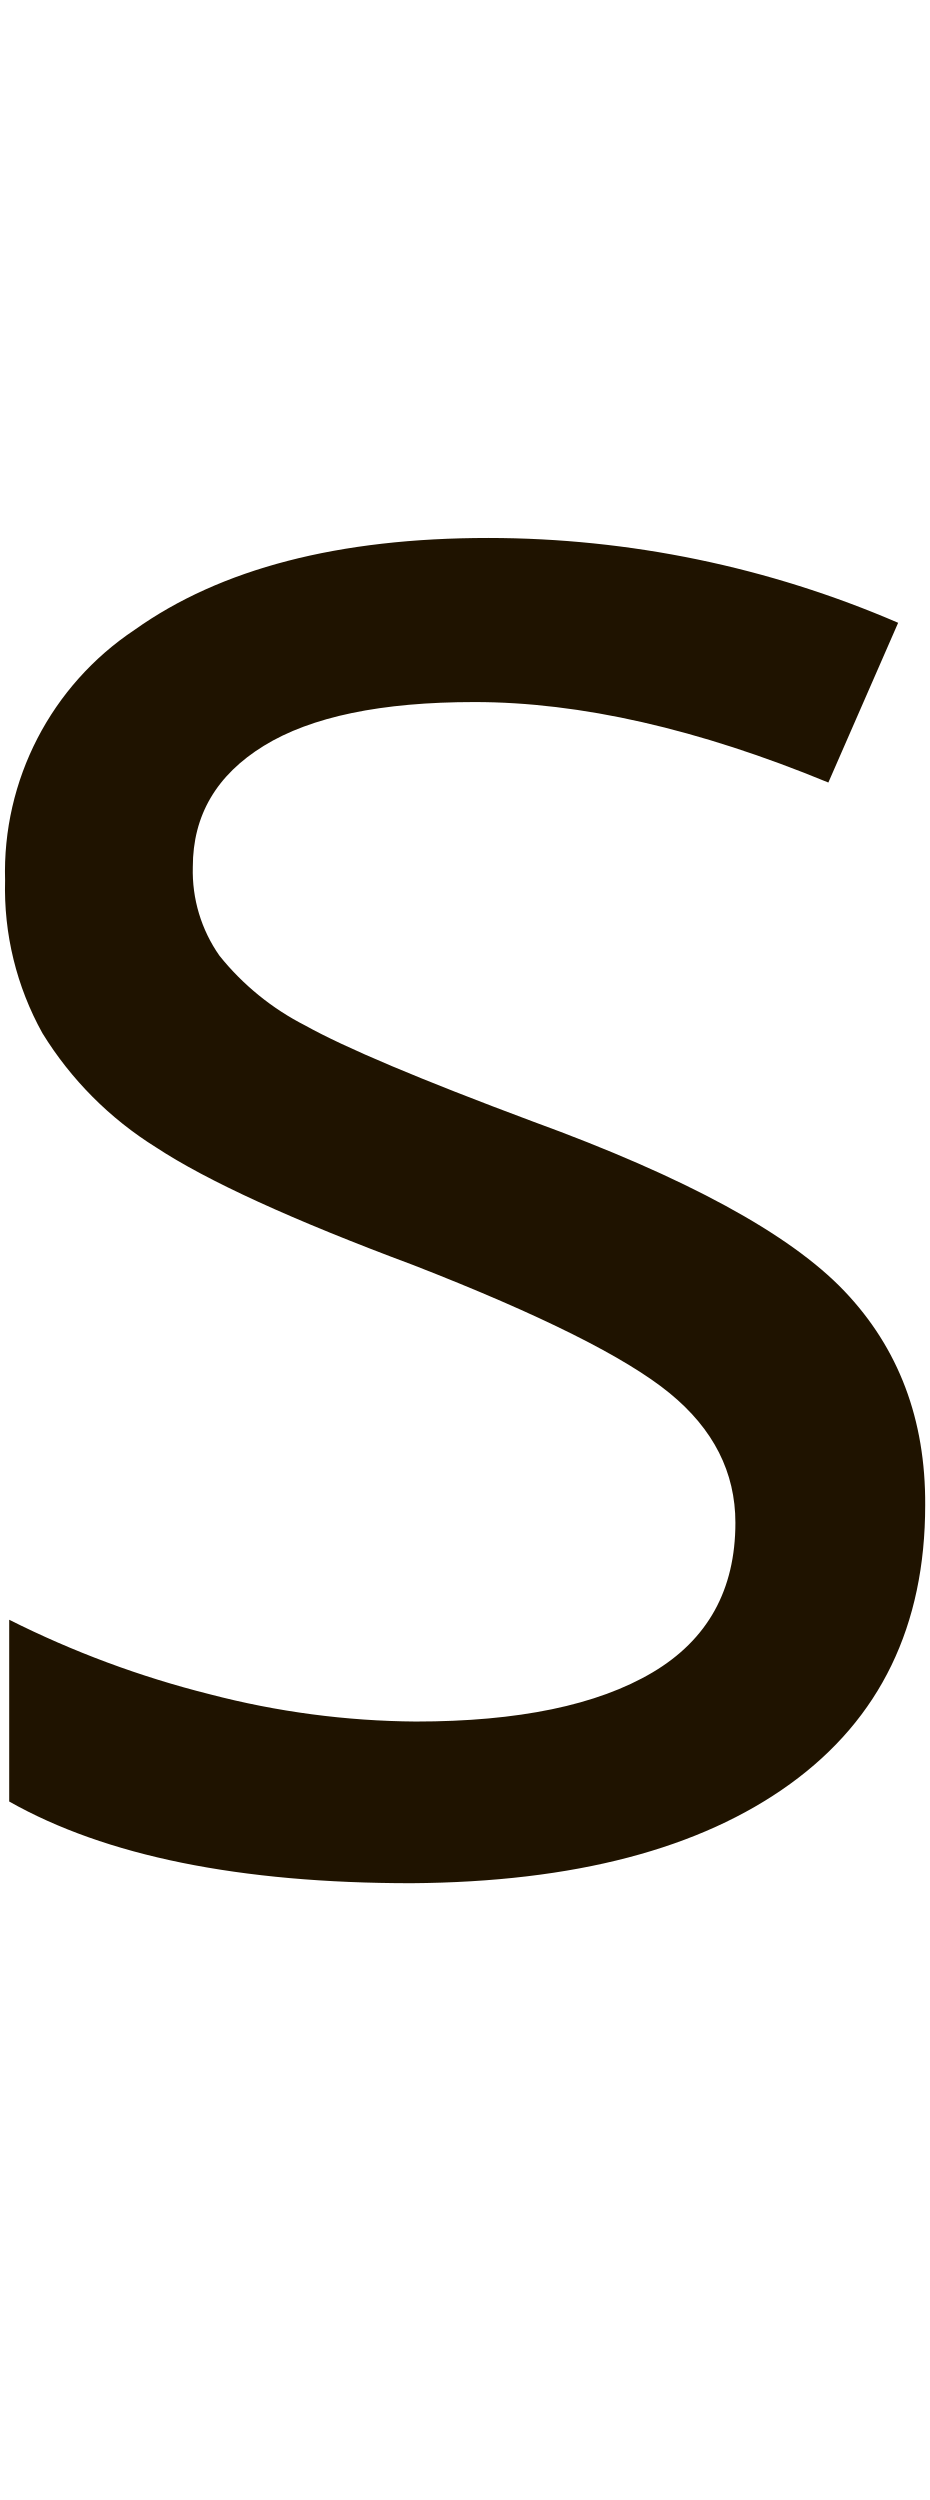
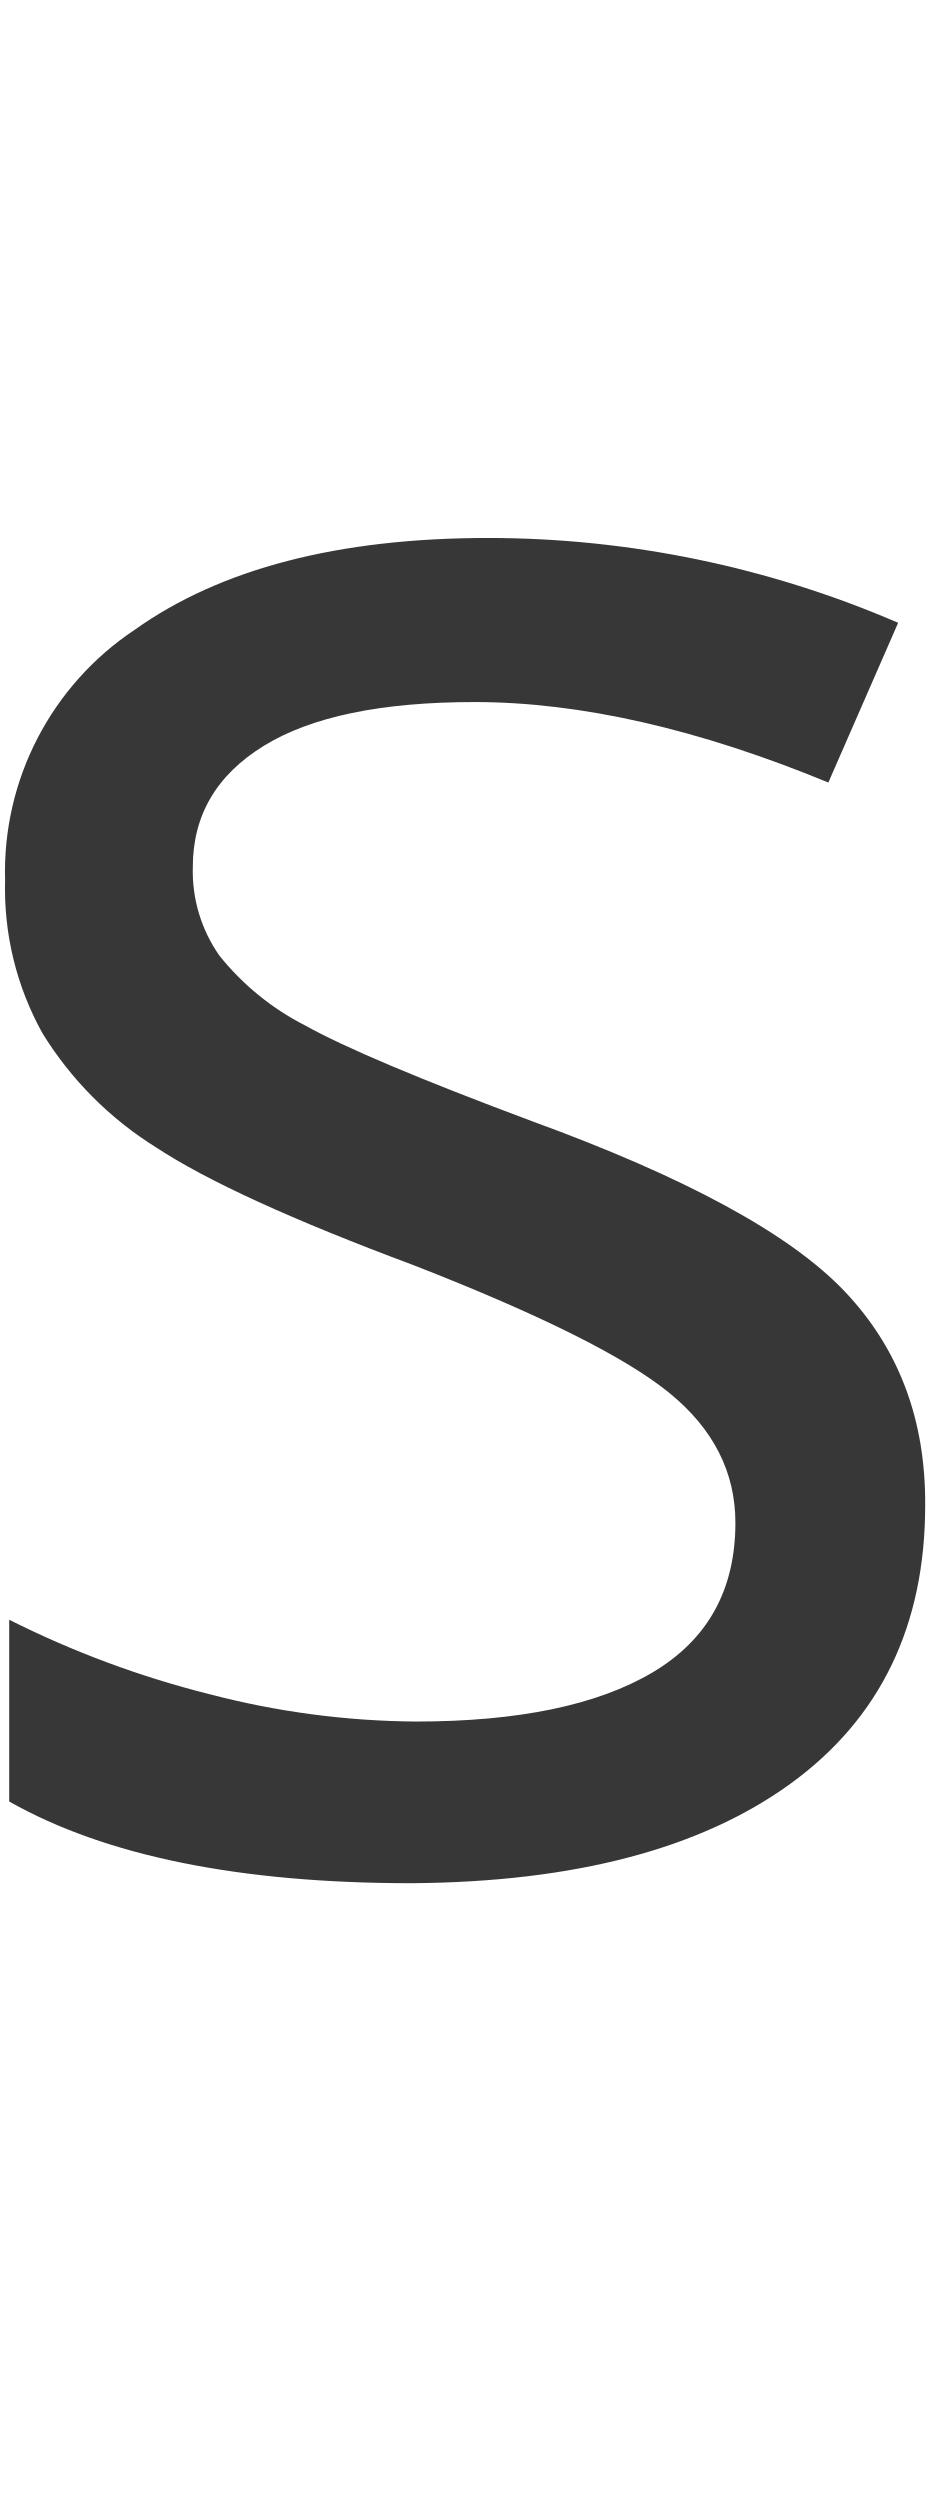
<svg xmlns="http://www.w3.org/2000/svg" width="45px" height="121px" viewBox="0 0 45 121" version="1.1">
  <defs />
  <g id="Page-1" stroke="none" stroke-width="1" fill="none" fill-rule="evenodd">
-     <g id="1597x987" transform="translate(-1036, -343)" fill-rule="nonzero" fill="#1F1300">
+     <g id="1597x987" transform="translate(-1036, -343)" fill-rule="nonzero" fill="#373737">
      <g id="Zorns" transform="translate(793, 349)">
        <g id="s" transform="translate(243.0642, 20.03744)">
          <g id="Layer_1">
            <path d="M44.715,46.809 C44.715,52.651 42.538,57.148 38.186,60.3 C33.834,63.452 27.723,65.055 19.856,65.11 C11.53,65.11 5.039,63.792 0.381,61.156 L0.381,52.358 C3.475,53.914 6.73,55.123 10.089,55.965 C13.345,56.817 16.695,57.261 20.061,57.285 C25.023,57.285 28.842,56.493 31.517,54.909 C34.191,53.325 35.529,50.911 35.529,47.665 C35.529,45.221 34.469,43.131 32.35,41.395 C30.23,39.658 26.095,37.592 19.944,35.194 C14.101,33.016 9.948,31.116 7.485,29.493 C5.25,28.101 3.368,26.21 1.988,23.967 C0.735,21.71 0.111,19.158 0.182,16.577 C0.04,11.722 2.41,7.137 6.452,4.446 C10.613,1.482 16.322,0 23.58,0 C30.4,0.006 37.146,1.403 43.406,4.106 L40.028,11.837 C33.728,9.24 28.019,7.942 22.9,7.942 C18.395,7.942 14.997,8.648 12.705,10.06 C10.414,11.471 9.268,13.427 9.268,15.925 C9.224,17.458 9.677,18.964 10.558,20.219 C11.687,21.628 13.103,22.779 14.711,23.598 C16.62,24.665 20.286,26.212 25.71,28.238 C33.139,30.948 38.17,33.685 40.802,36.45 C43.434,39.214 44.738,42.667 44.715,46.809 Z" id="Shape" />
          </g>
        </g>
      </g>
    </g>
    <g id="Artboard" />
  </g>
</svg>
